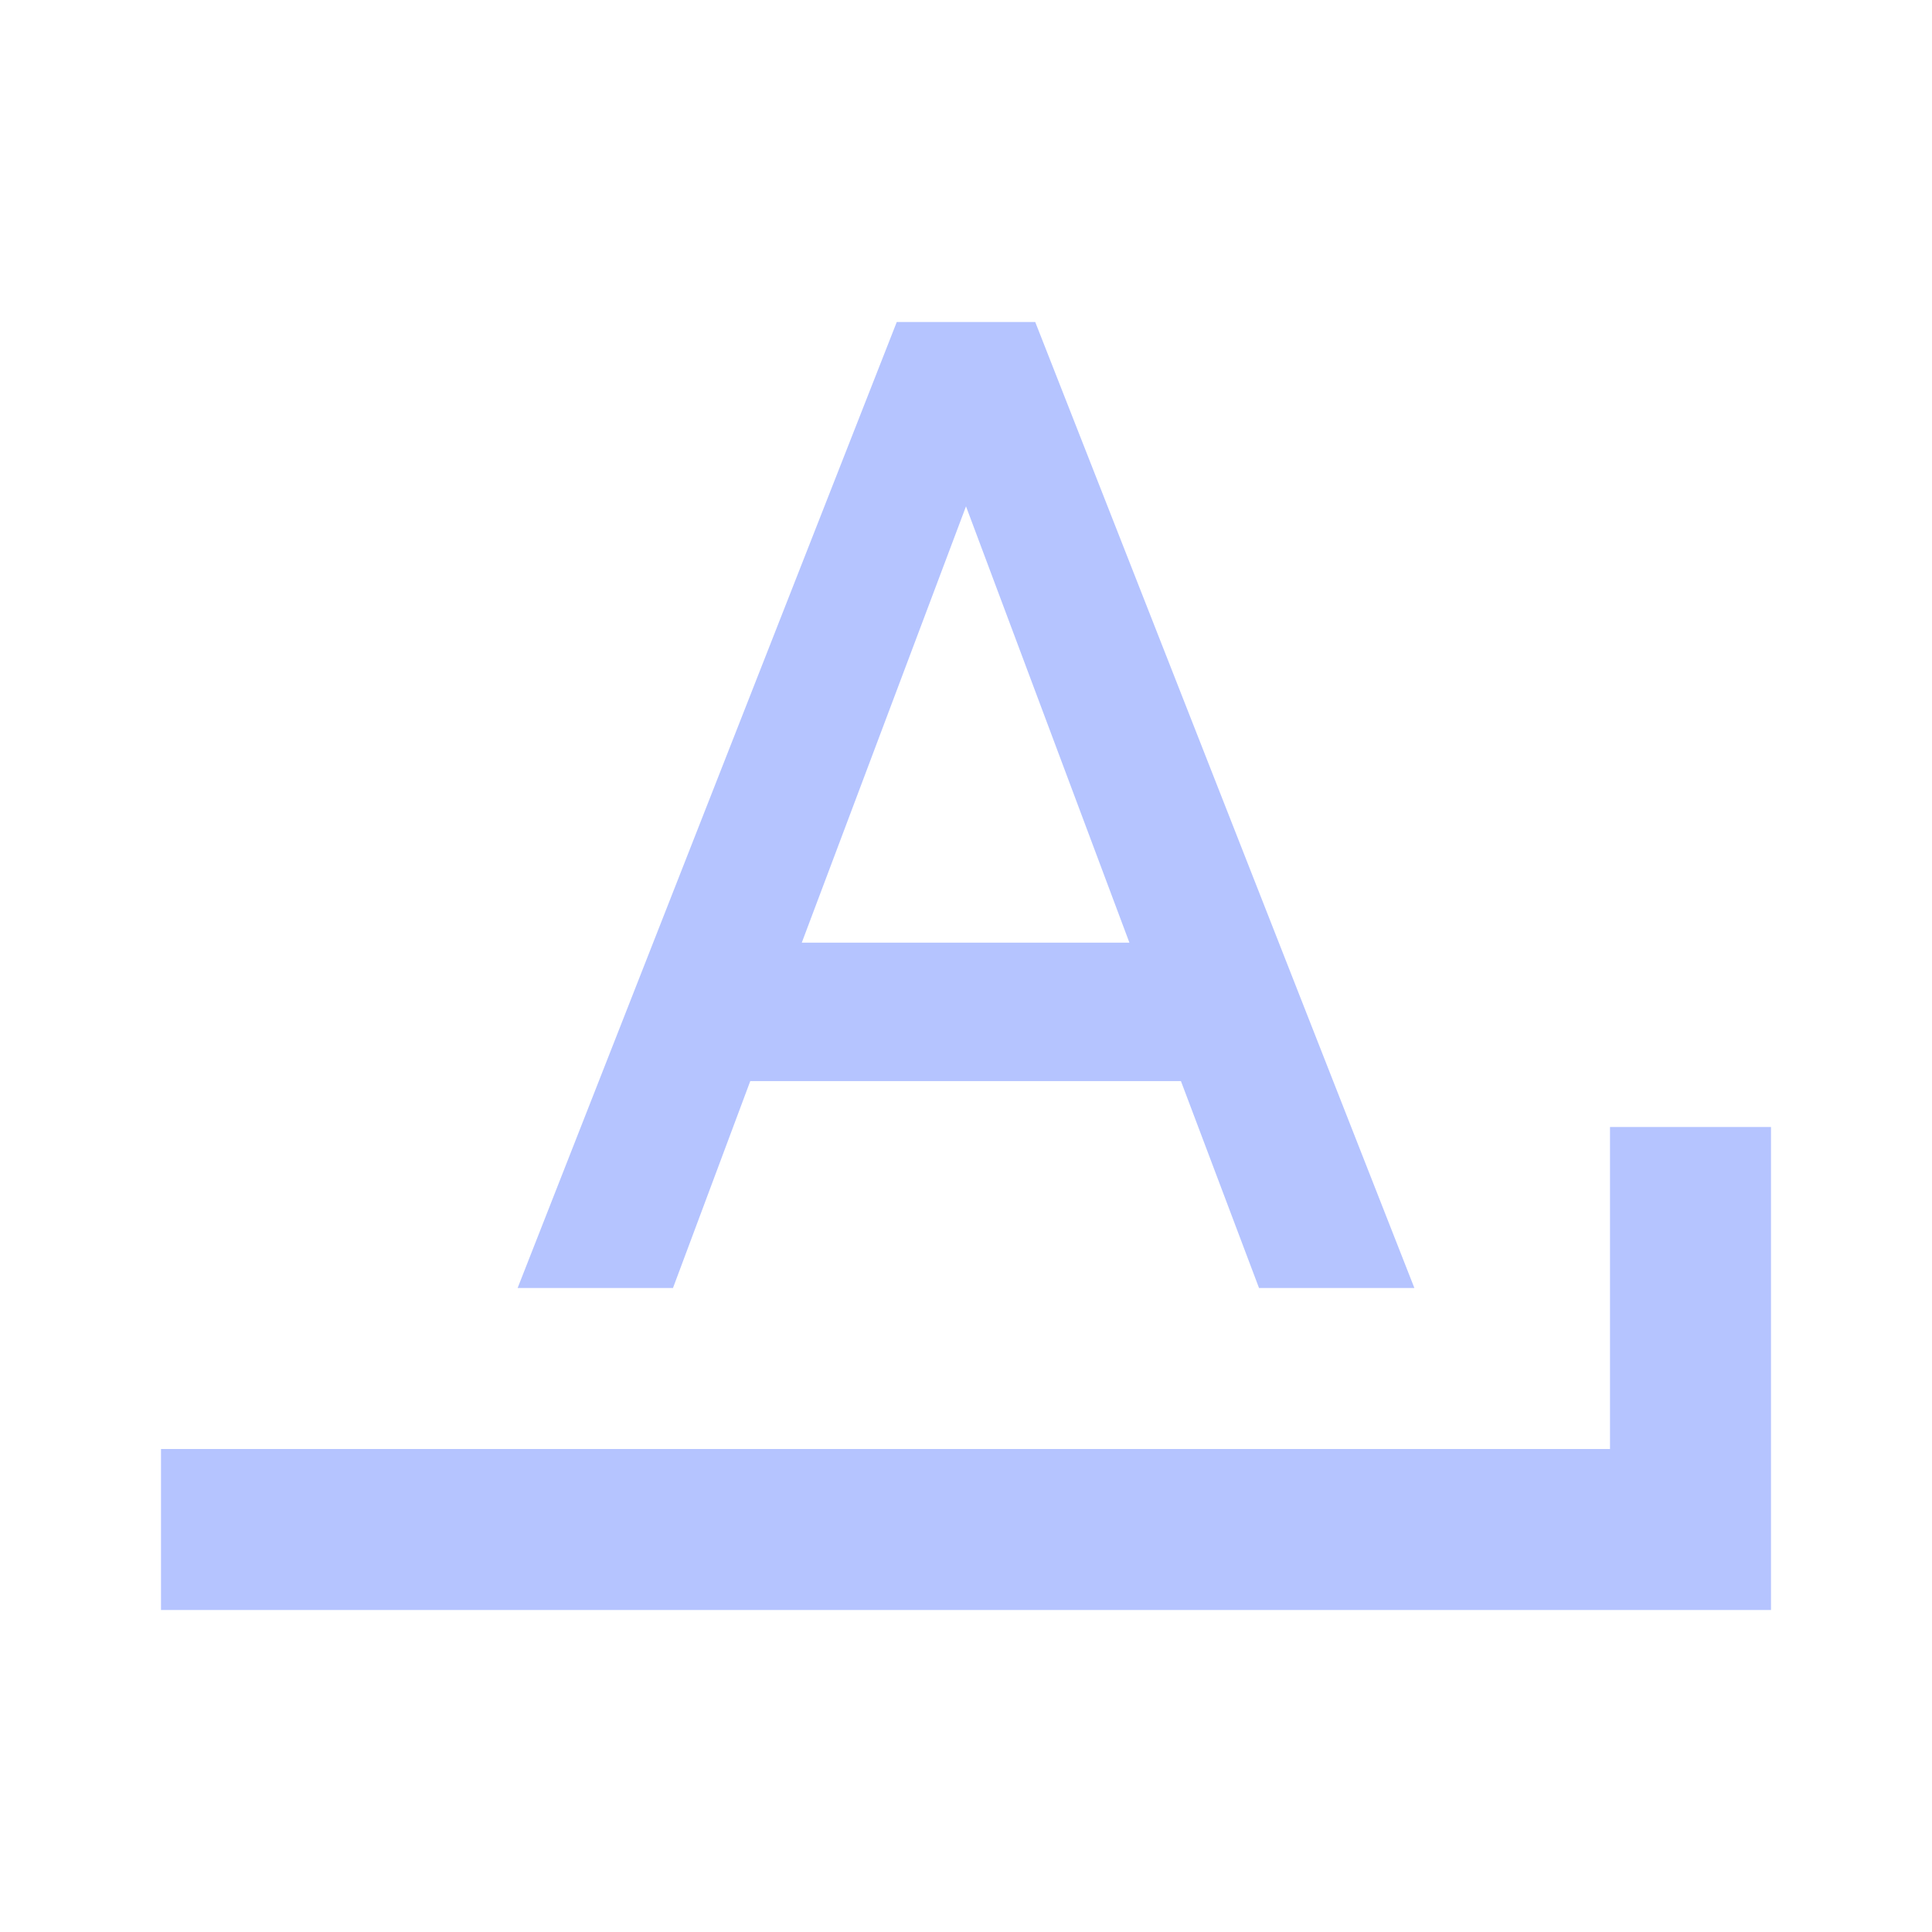
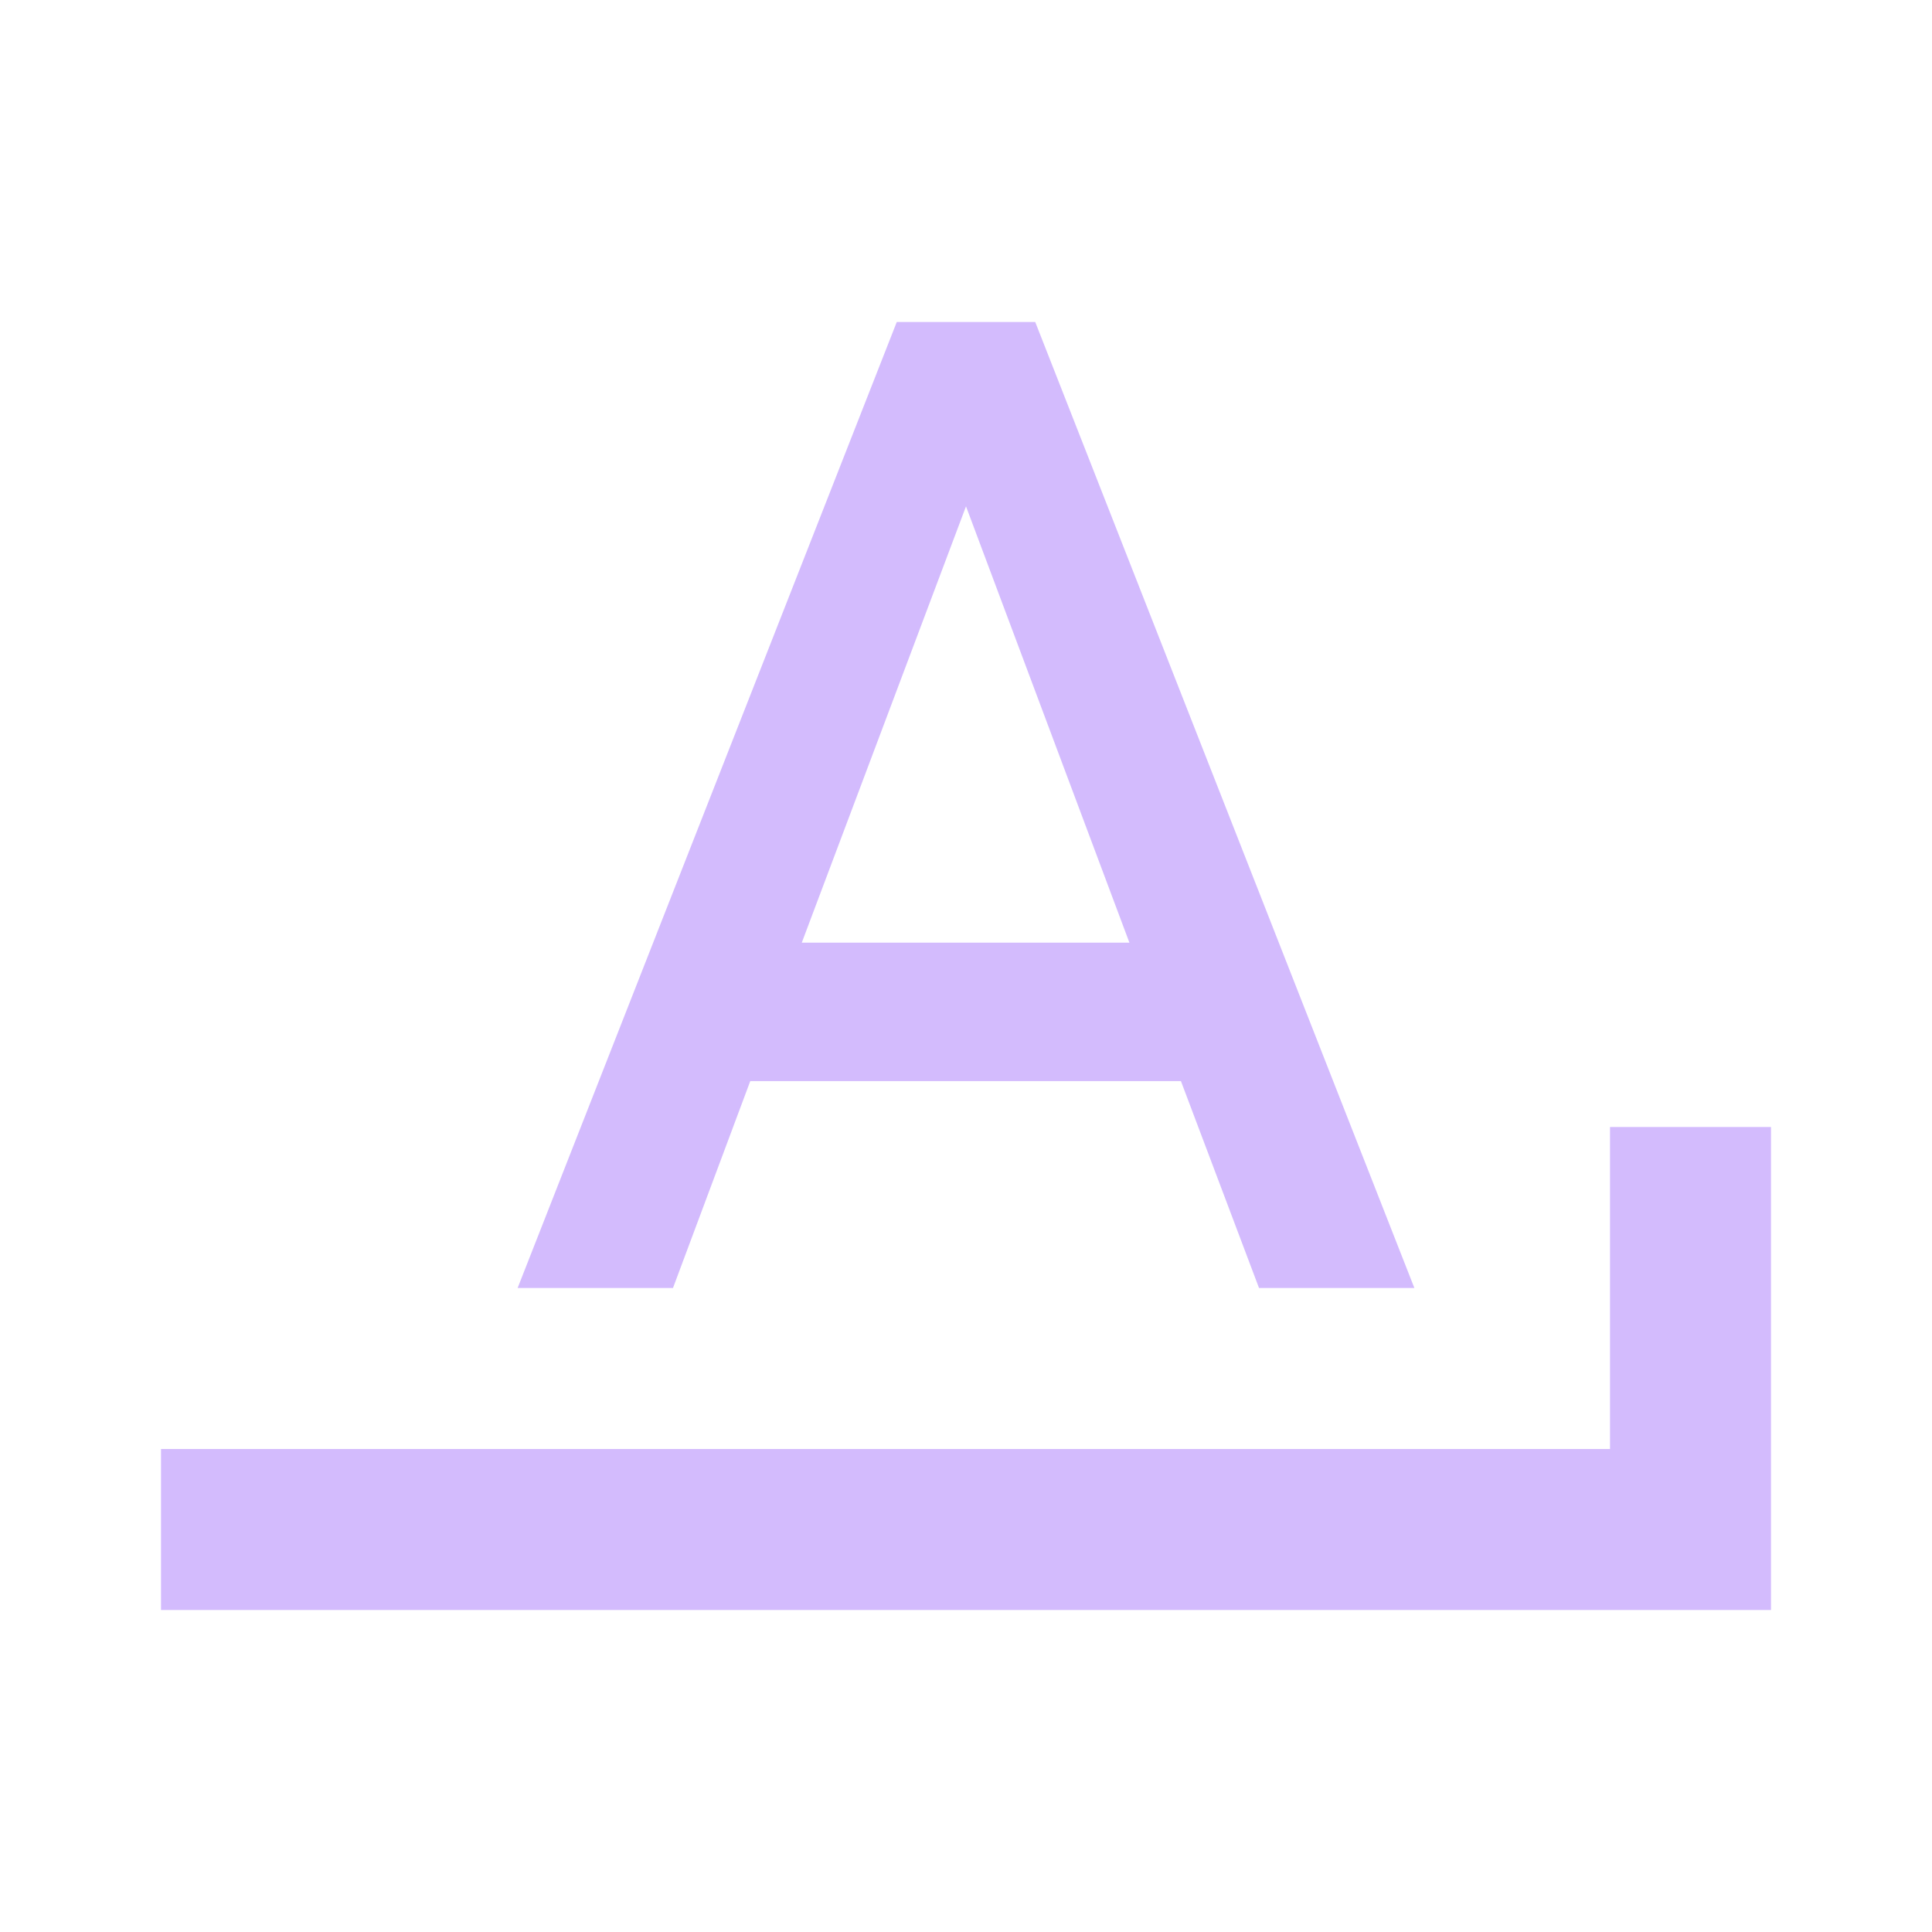
- <svg xmlns="http://www.w3.org/2000/svg" fill="#B5C4FF" preserveAspectRatio="xMidYMid meet" id="mdi-format-letter-ends-with" viewBox="0 0 24 24">
+ <svg xmlns="http://www.w3.org/2000/svg" fill="#D3BBFD" preserveAspectRatio="xMidYMid meet" id="mdi-format-letter-ends-with" viewBox="0 0 24 24">
  <path d="M11.14 4L6.43 16H8.36L9.32 13.43H14.67L15.64 16H17.57L12.86 4M12 6.29L14.03 11.71H9.96M20 14V18H2V20H22V14Z" />
</svg>
